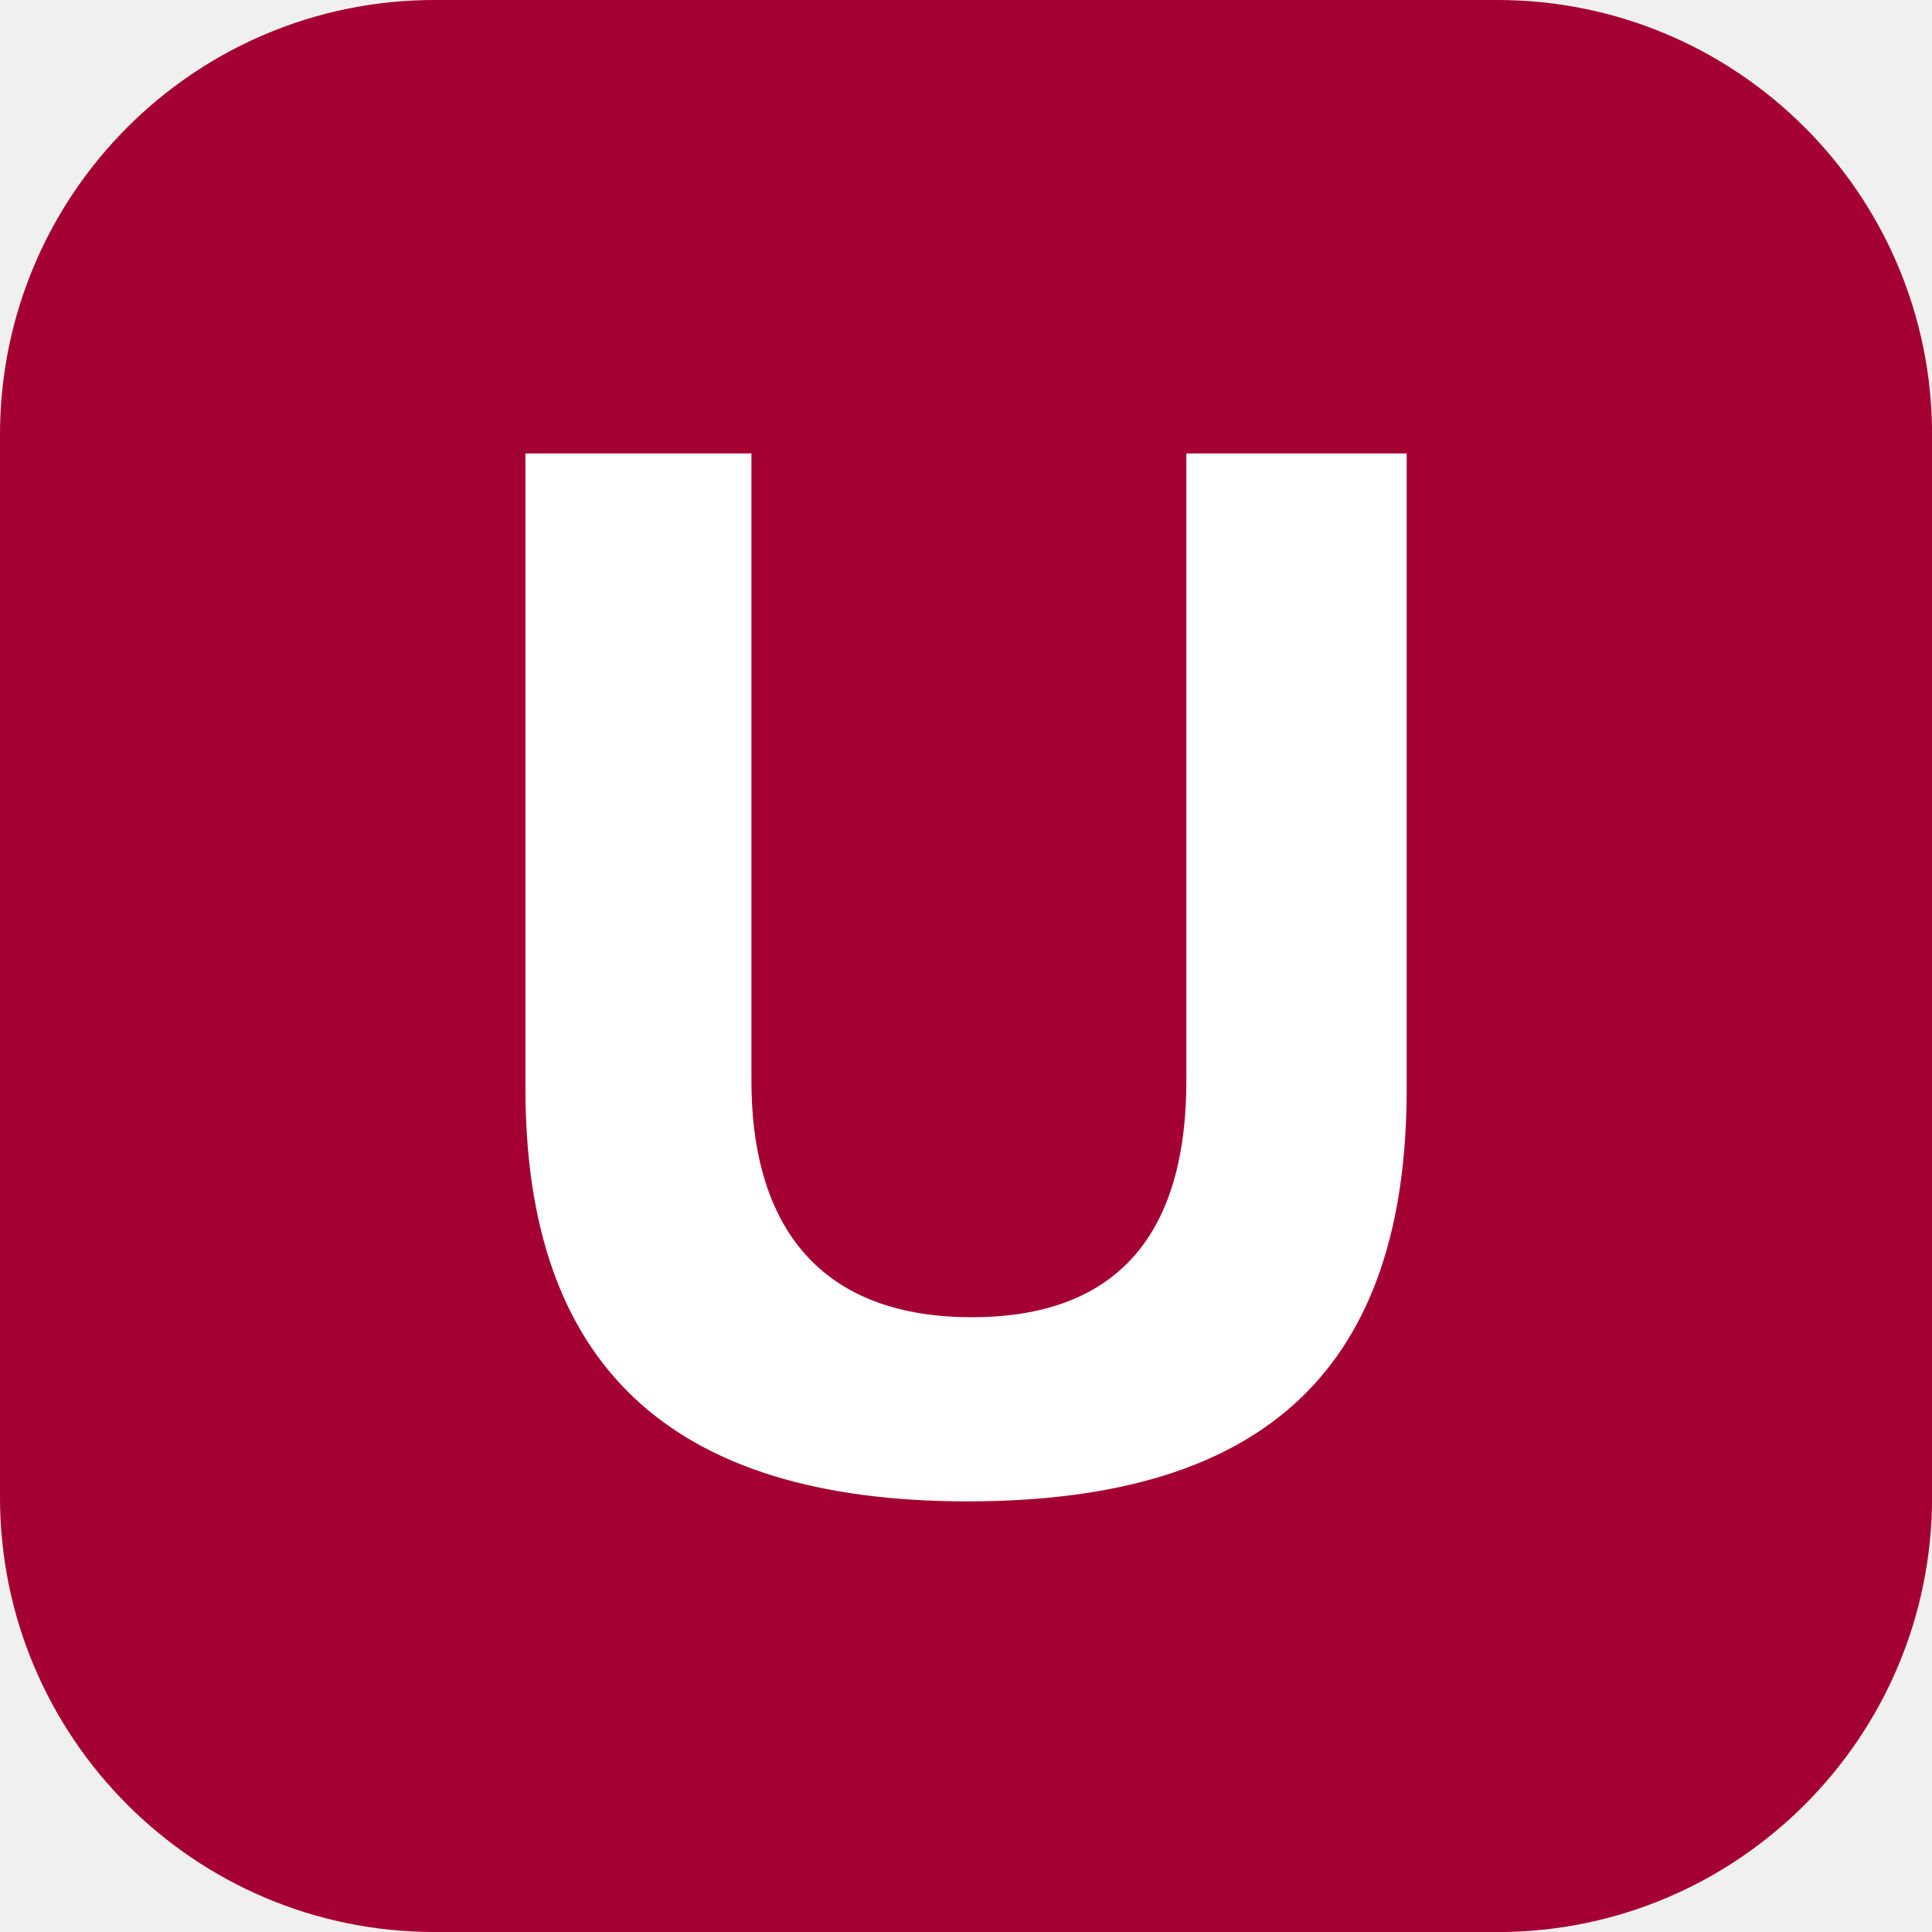
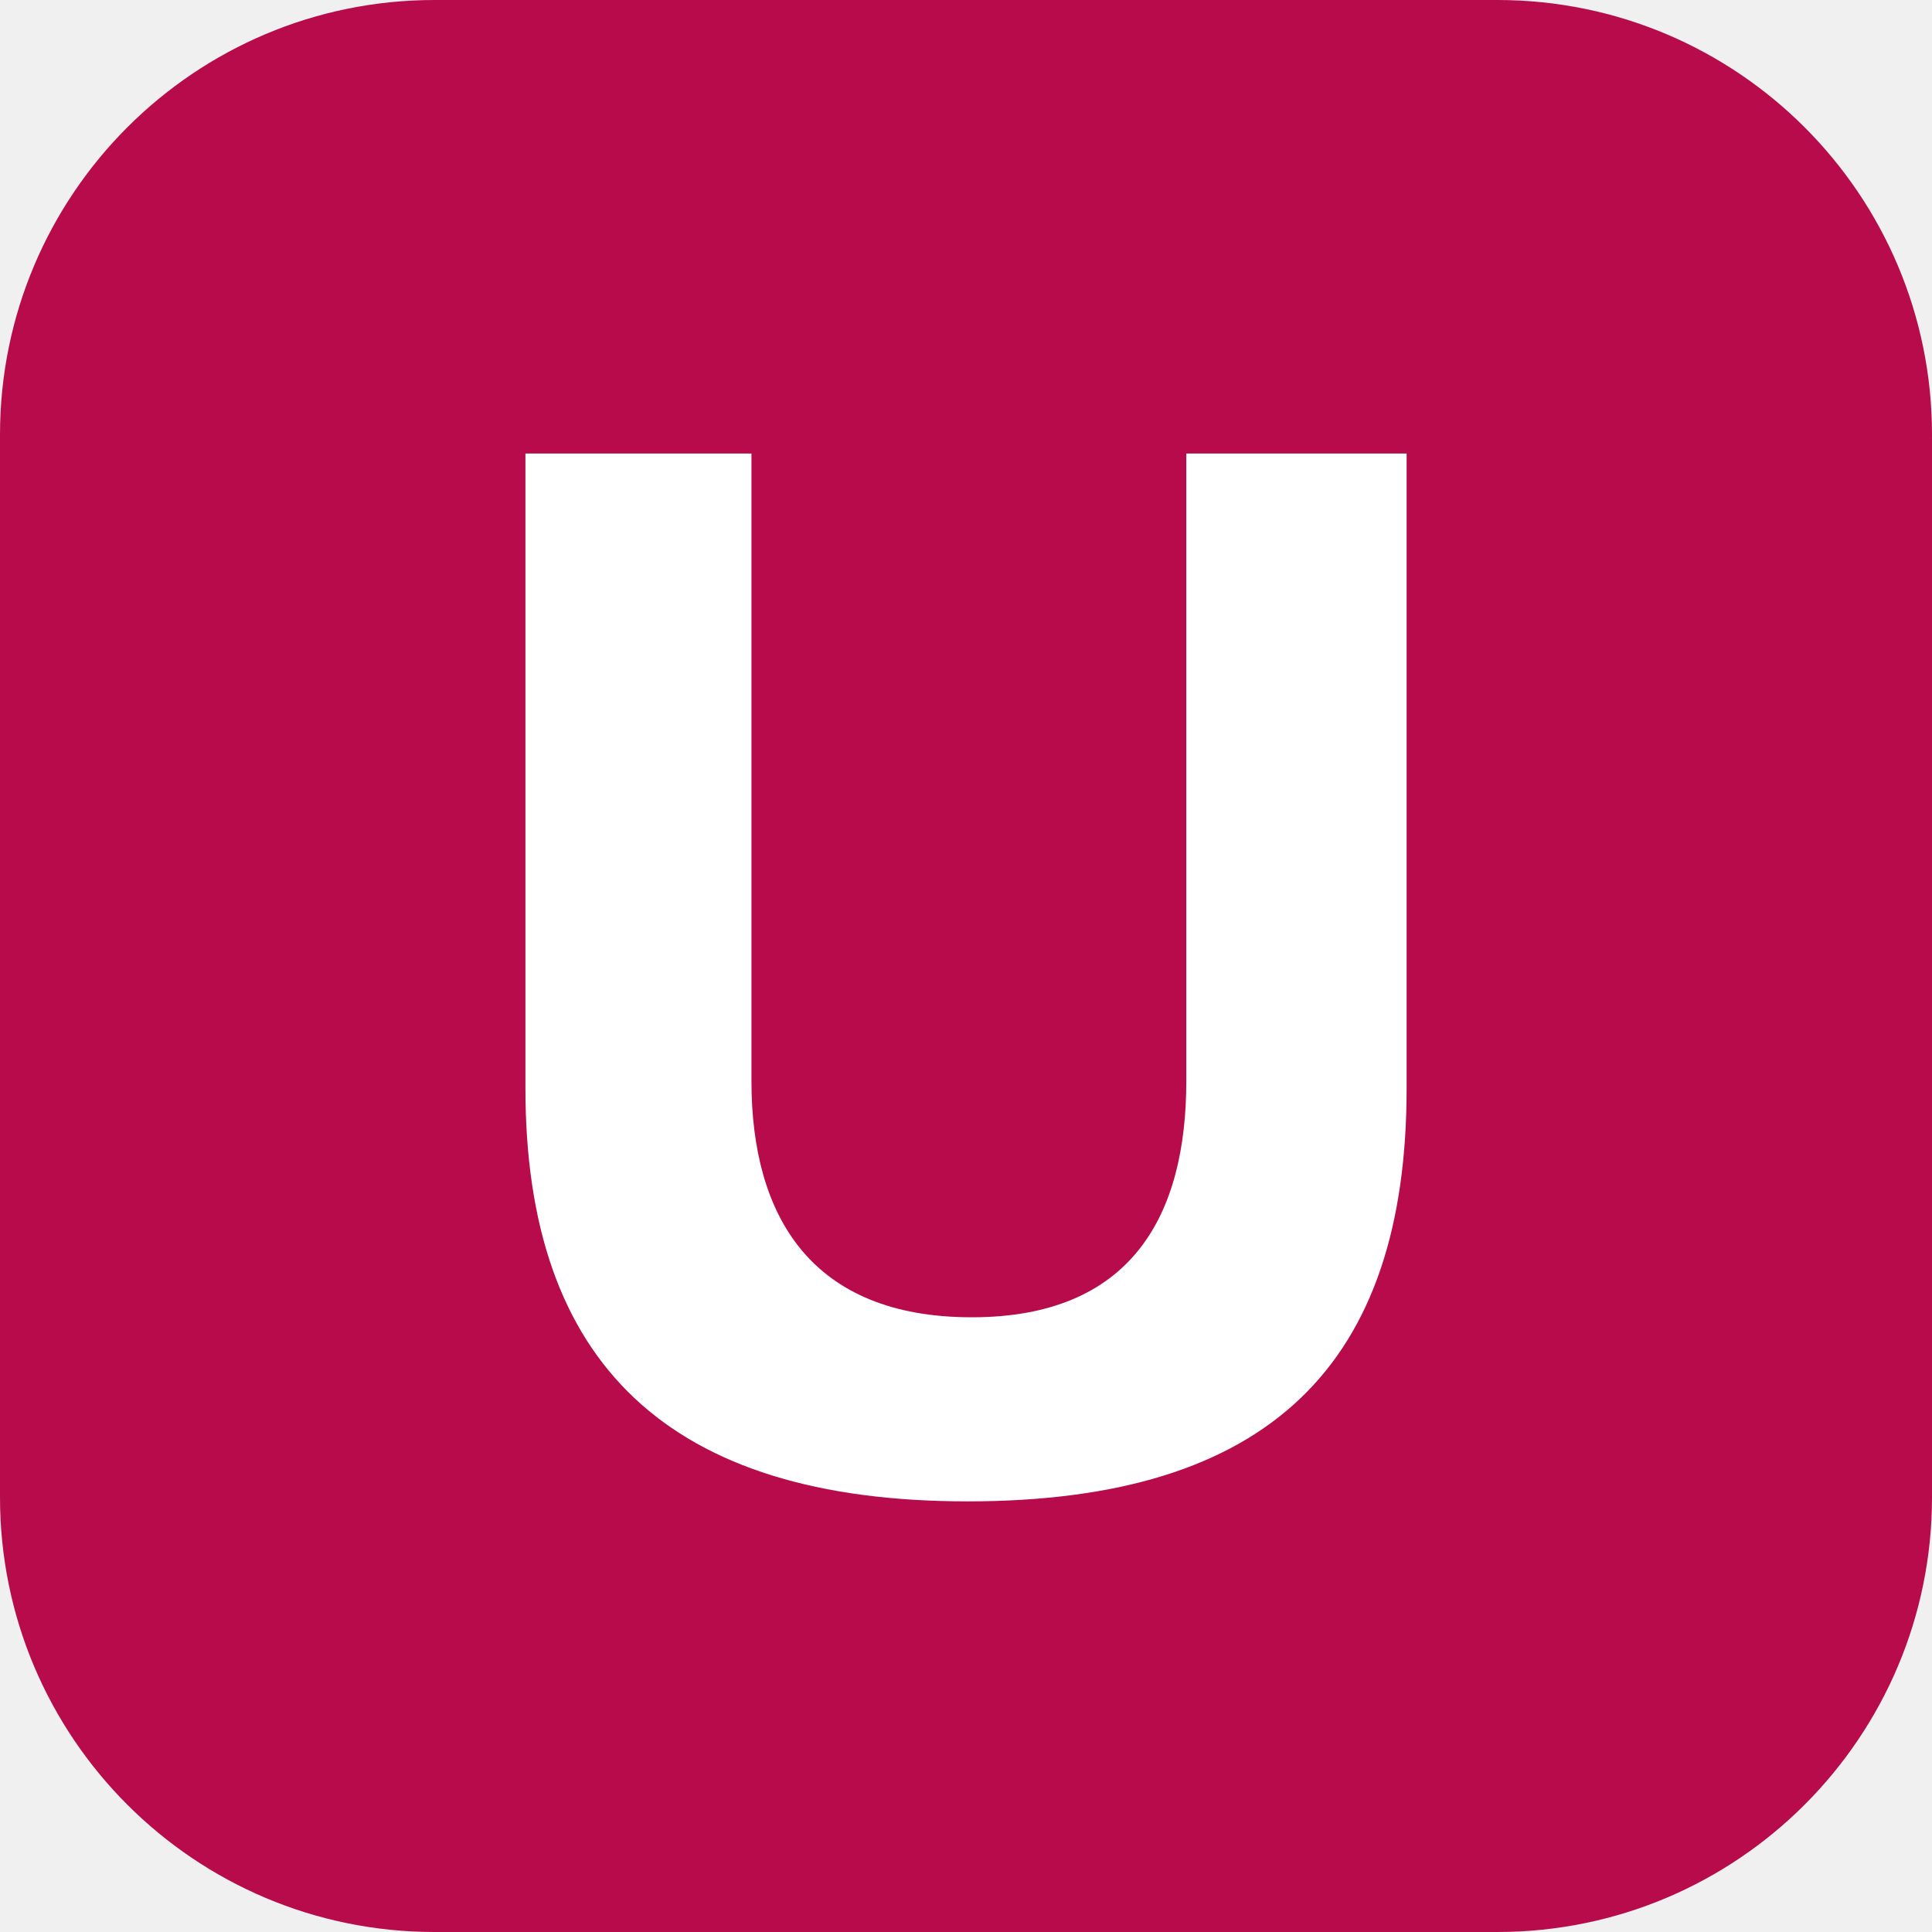
- <svg xmlns="http://www.w3.org/2000/svg" id="Layer_2" viewBox="0 0 283.46 283.46">
-   <defs>
-     <style>.cls-1{fill:#fff;}.cls-1,.cls-2{stroke-width:0px;}.cls-2{fill:#a50034;}</style>
-   </defs>
-   <g id="Layer_1-2">
-     <path class="cls-2" d="M219.69,283.46H63.76c-35.21,0-63.76-28.56-63.76-63.79V63.79C0,28.56,28.55,0,63.76,0h155.93c35.21,0,63.78,28.56,63.78,63.79v155.89c0,35.22-28.56,63.79-63.78,63.79" />
-     <path class="cls-1" d="M141.94,220.28c-43.81,0-64.85-20.2-64.85-60.6v-93.15h33.16v92.08c0,19.77,8.73,34.65,32.33,34.65s31.48-14.87,31.48-34.65v-92.08h32.33v93.15c0,40.4-20,60.6-64.44,60.6" />
+ <svg xmlns="http://www.w3.org/2000/svg" width="377.953" height="377.953" viewBox="0 0 283.465 283.465">
+   <g data-name="Layer">
+     <clipPath id="a">
+       <path transform="matrix(1 0 0 -1 0 283.465)" d="M0 283.465h283.465V0H0z" />
+     </clipPath>
+     <g clip-path="url(#a)">
+       <path d="M219.69 283.465H63.761C28.55 283.465 0 254.904 0 219.68V63.786C0 28.562 28.55 0 63.762 0H219.69c35.212 0 63.775 28.562 63.775 63.786V219.68c0 35.224-28.563 63.785-63.775 63.785" fill="#b80b4b" />
+       <path d="M141.943 220.283c-43.813 0-64.851-20.199-64.851-60.598V66.54h33.163v92.084c0 19.774 8.725 34.65 32.325 34.65 23.4 0 31.475-14.876 31.475-34.65V66.54h32.326v93.146c0 40.4-20 60.598-64.438 60.598" fill="#fff" />
+     </g>
  </g>
</svg>
